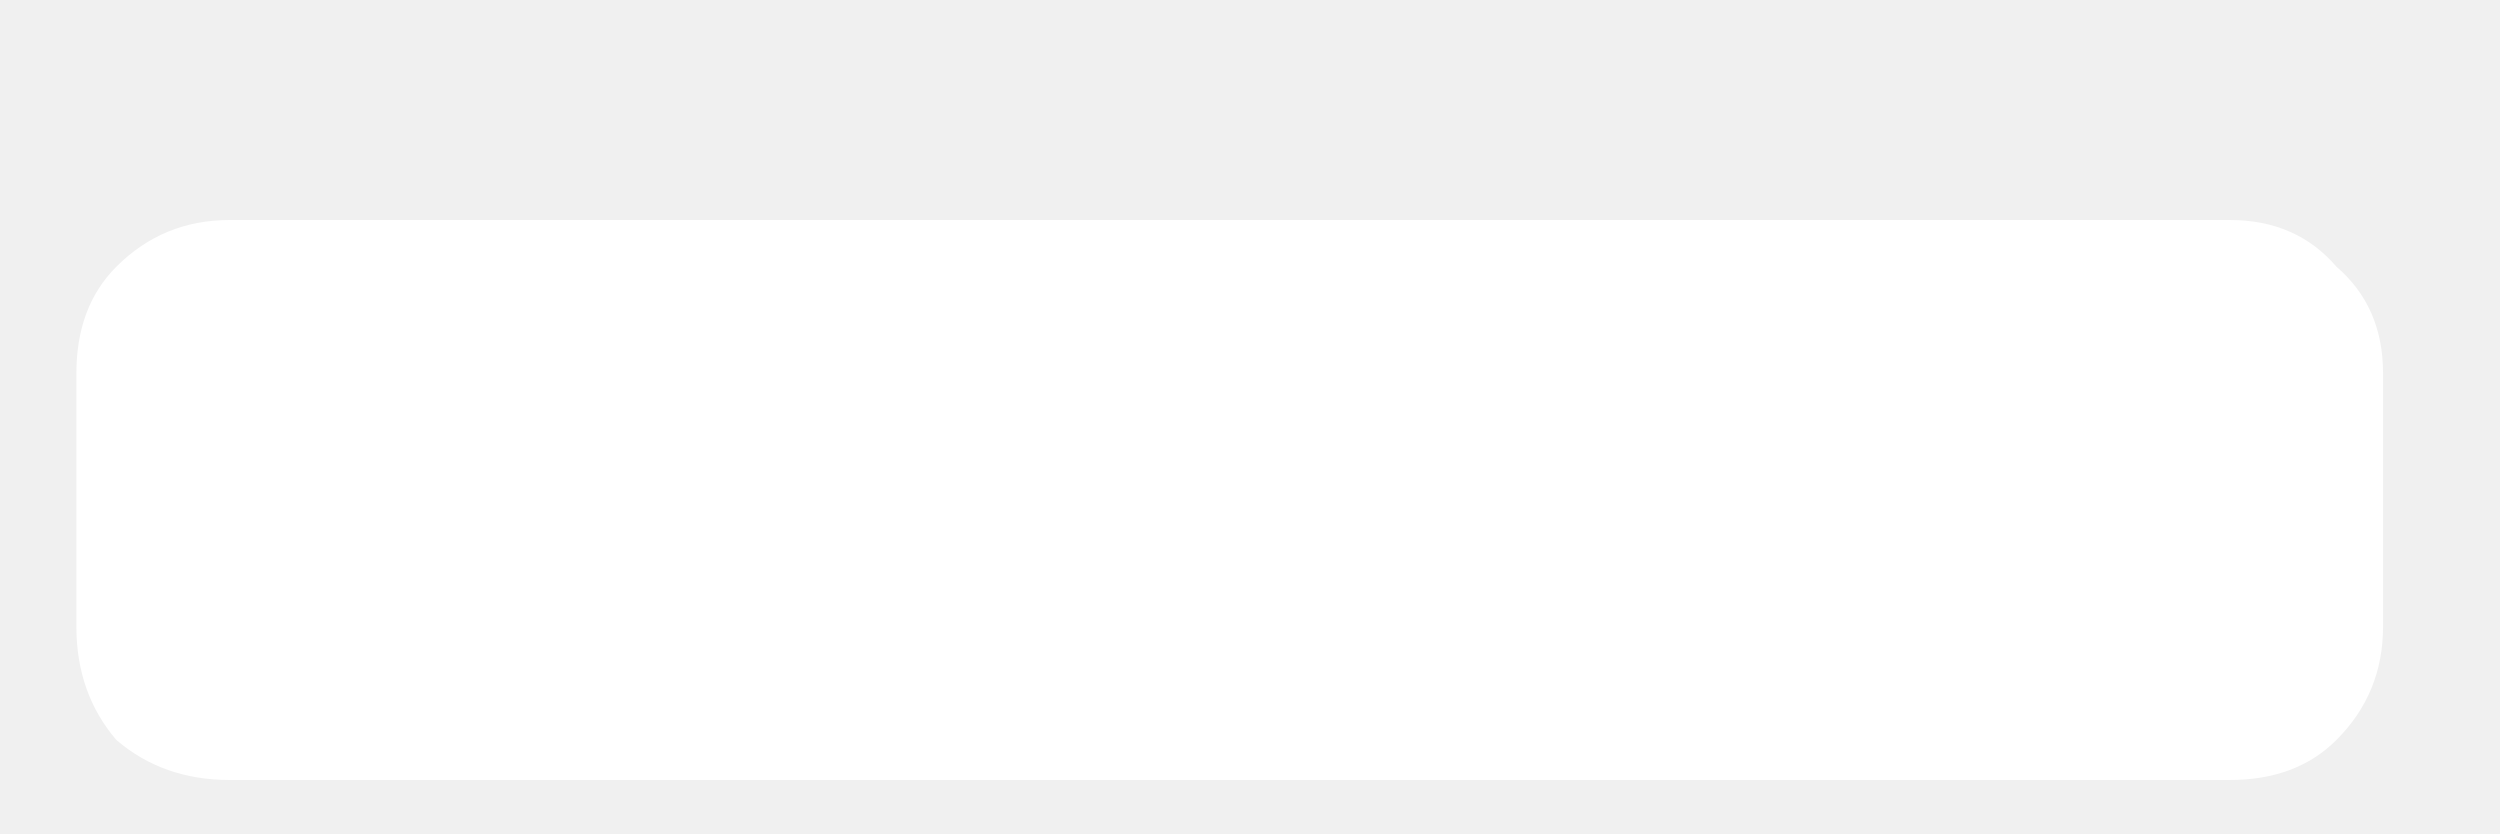
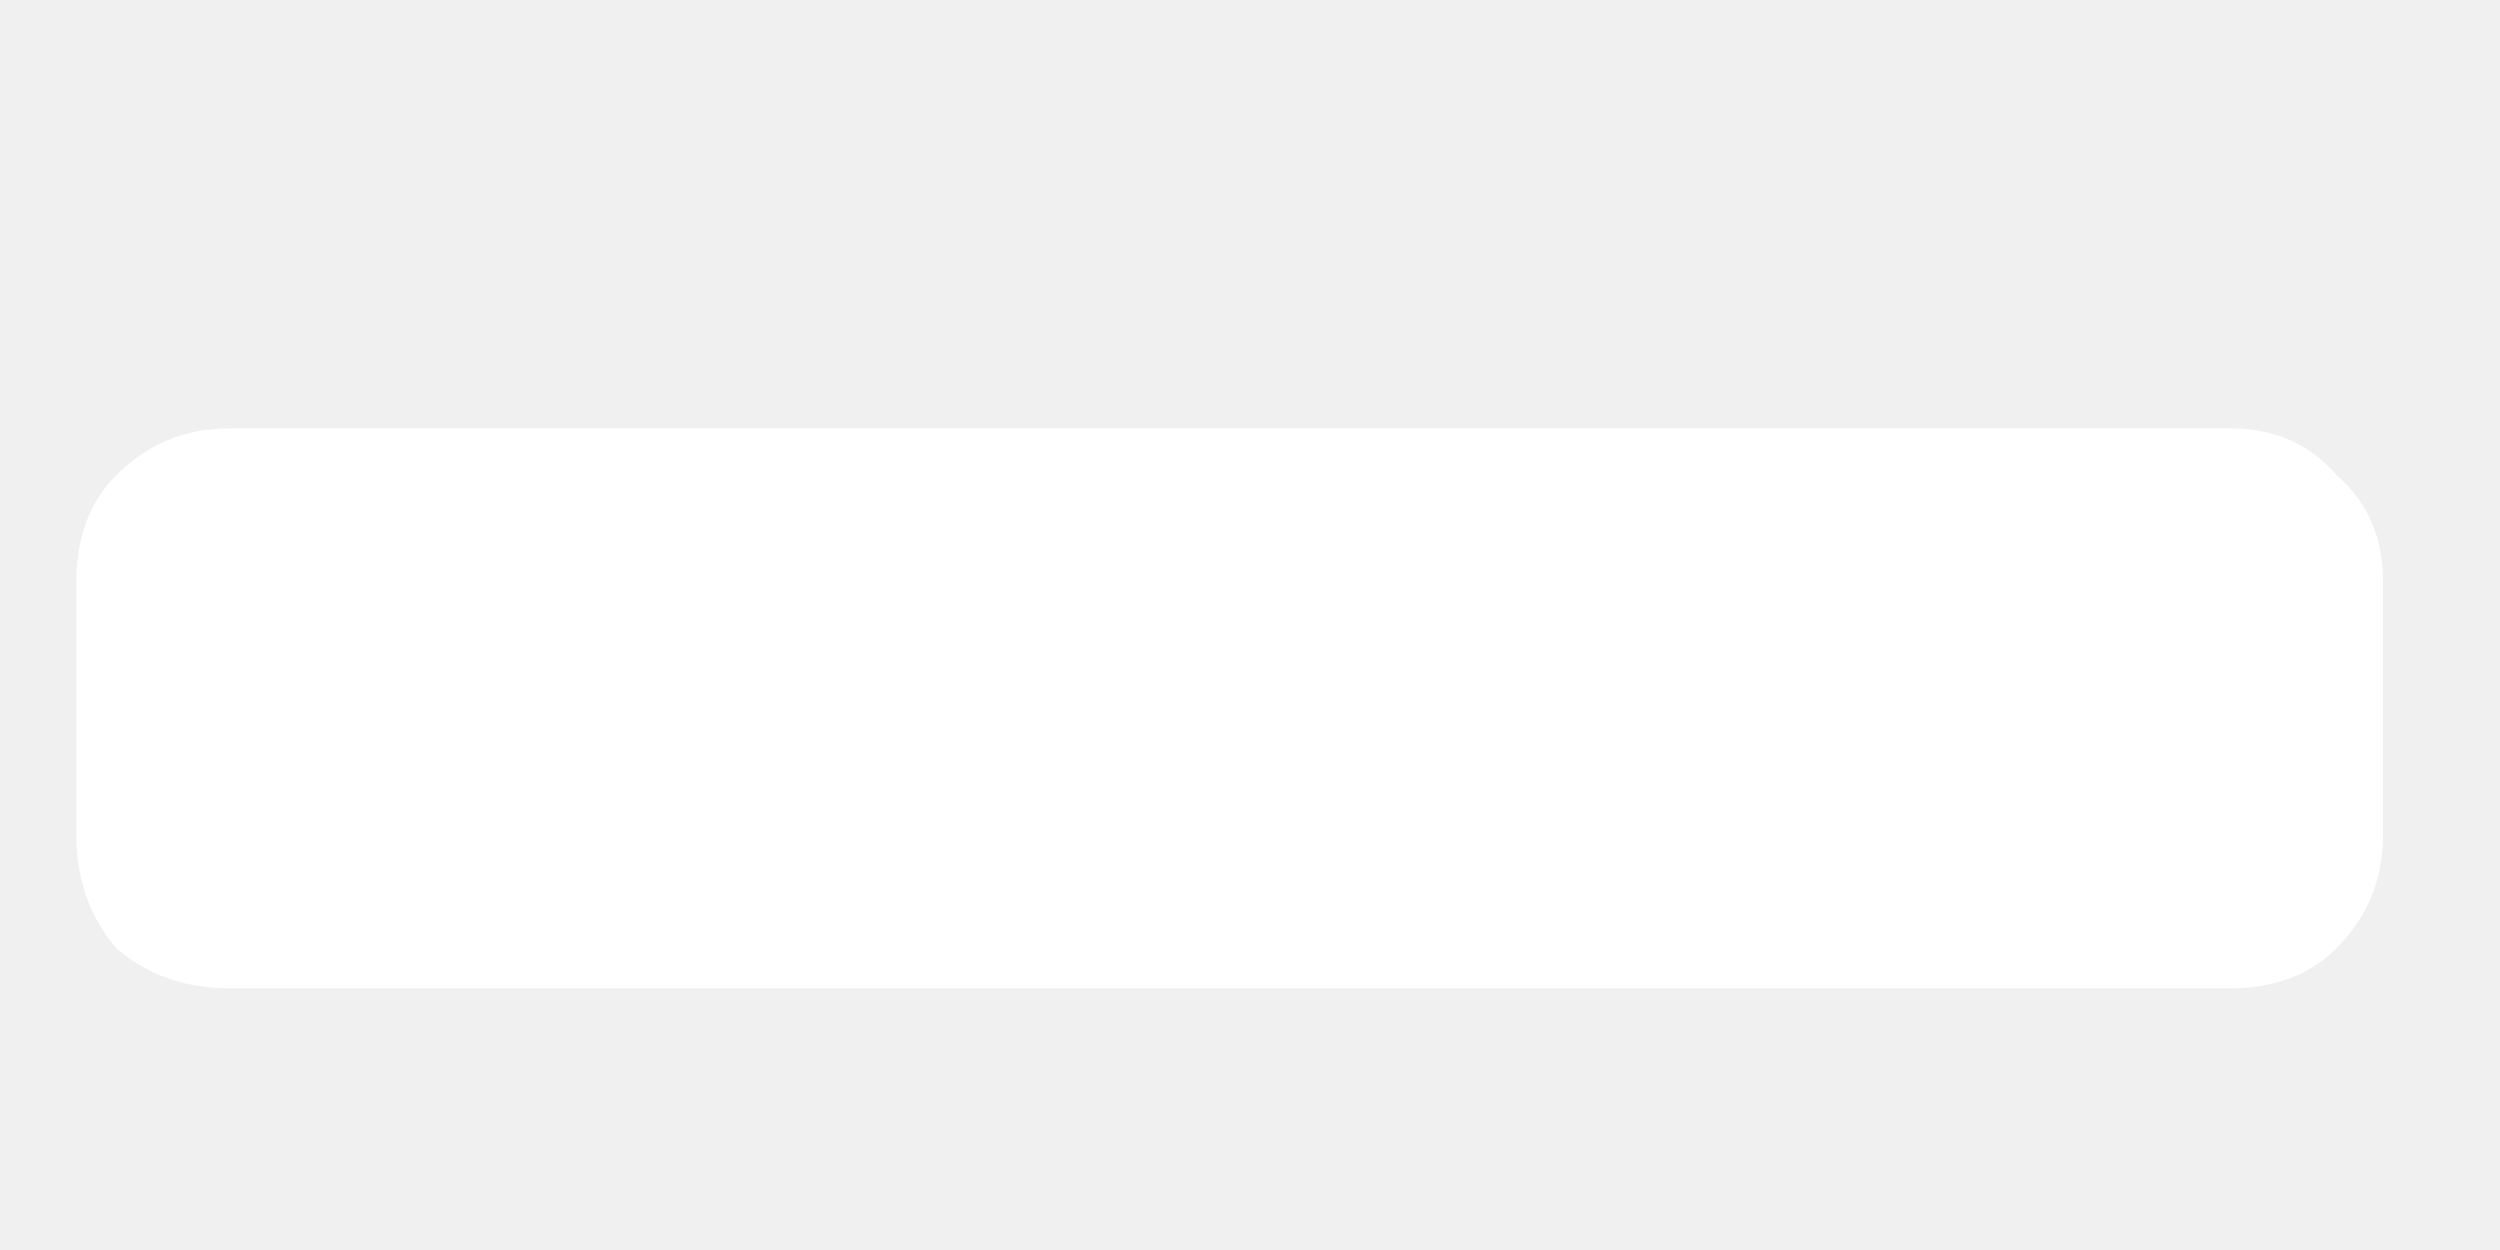
- <svg xmlns="http://www.w3.org/2000/svg" width="9" height="3" viewBox="0 0 9 3" fill="none">
+ <svg xmlns="http://www.w3.org/2000/svg" width="6" height="3" viewBox="0 0 9 3" fill="none">
  <path d="M0.827 2.808C0.667 2.808 0.531 2.76 0.419 2.664C0.323 2.552 0.275 2.416 0.275 2.256V1.344C0.275 1.184 0.323 1.056 0.419 0.96C0.531 0.848 0.667 0.792 0.827 0.792H8.027C8.187 0.792 8.315 0.848 8.411 0.96C8.523 1.056 8.579 1.184 8.579 1.344V2.256C8.579 2.416 8.523 2.552 8.411 2.664C8.315 2.76 8.187 2.808 8.027 2.808H0.827Z" fill="white" />
</svg>
